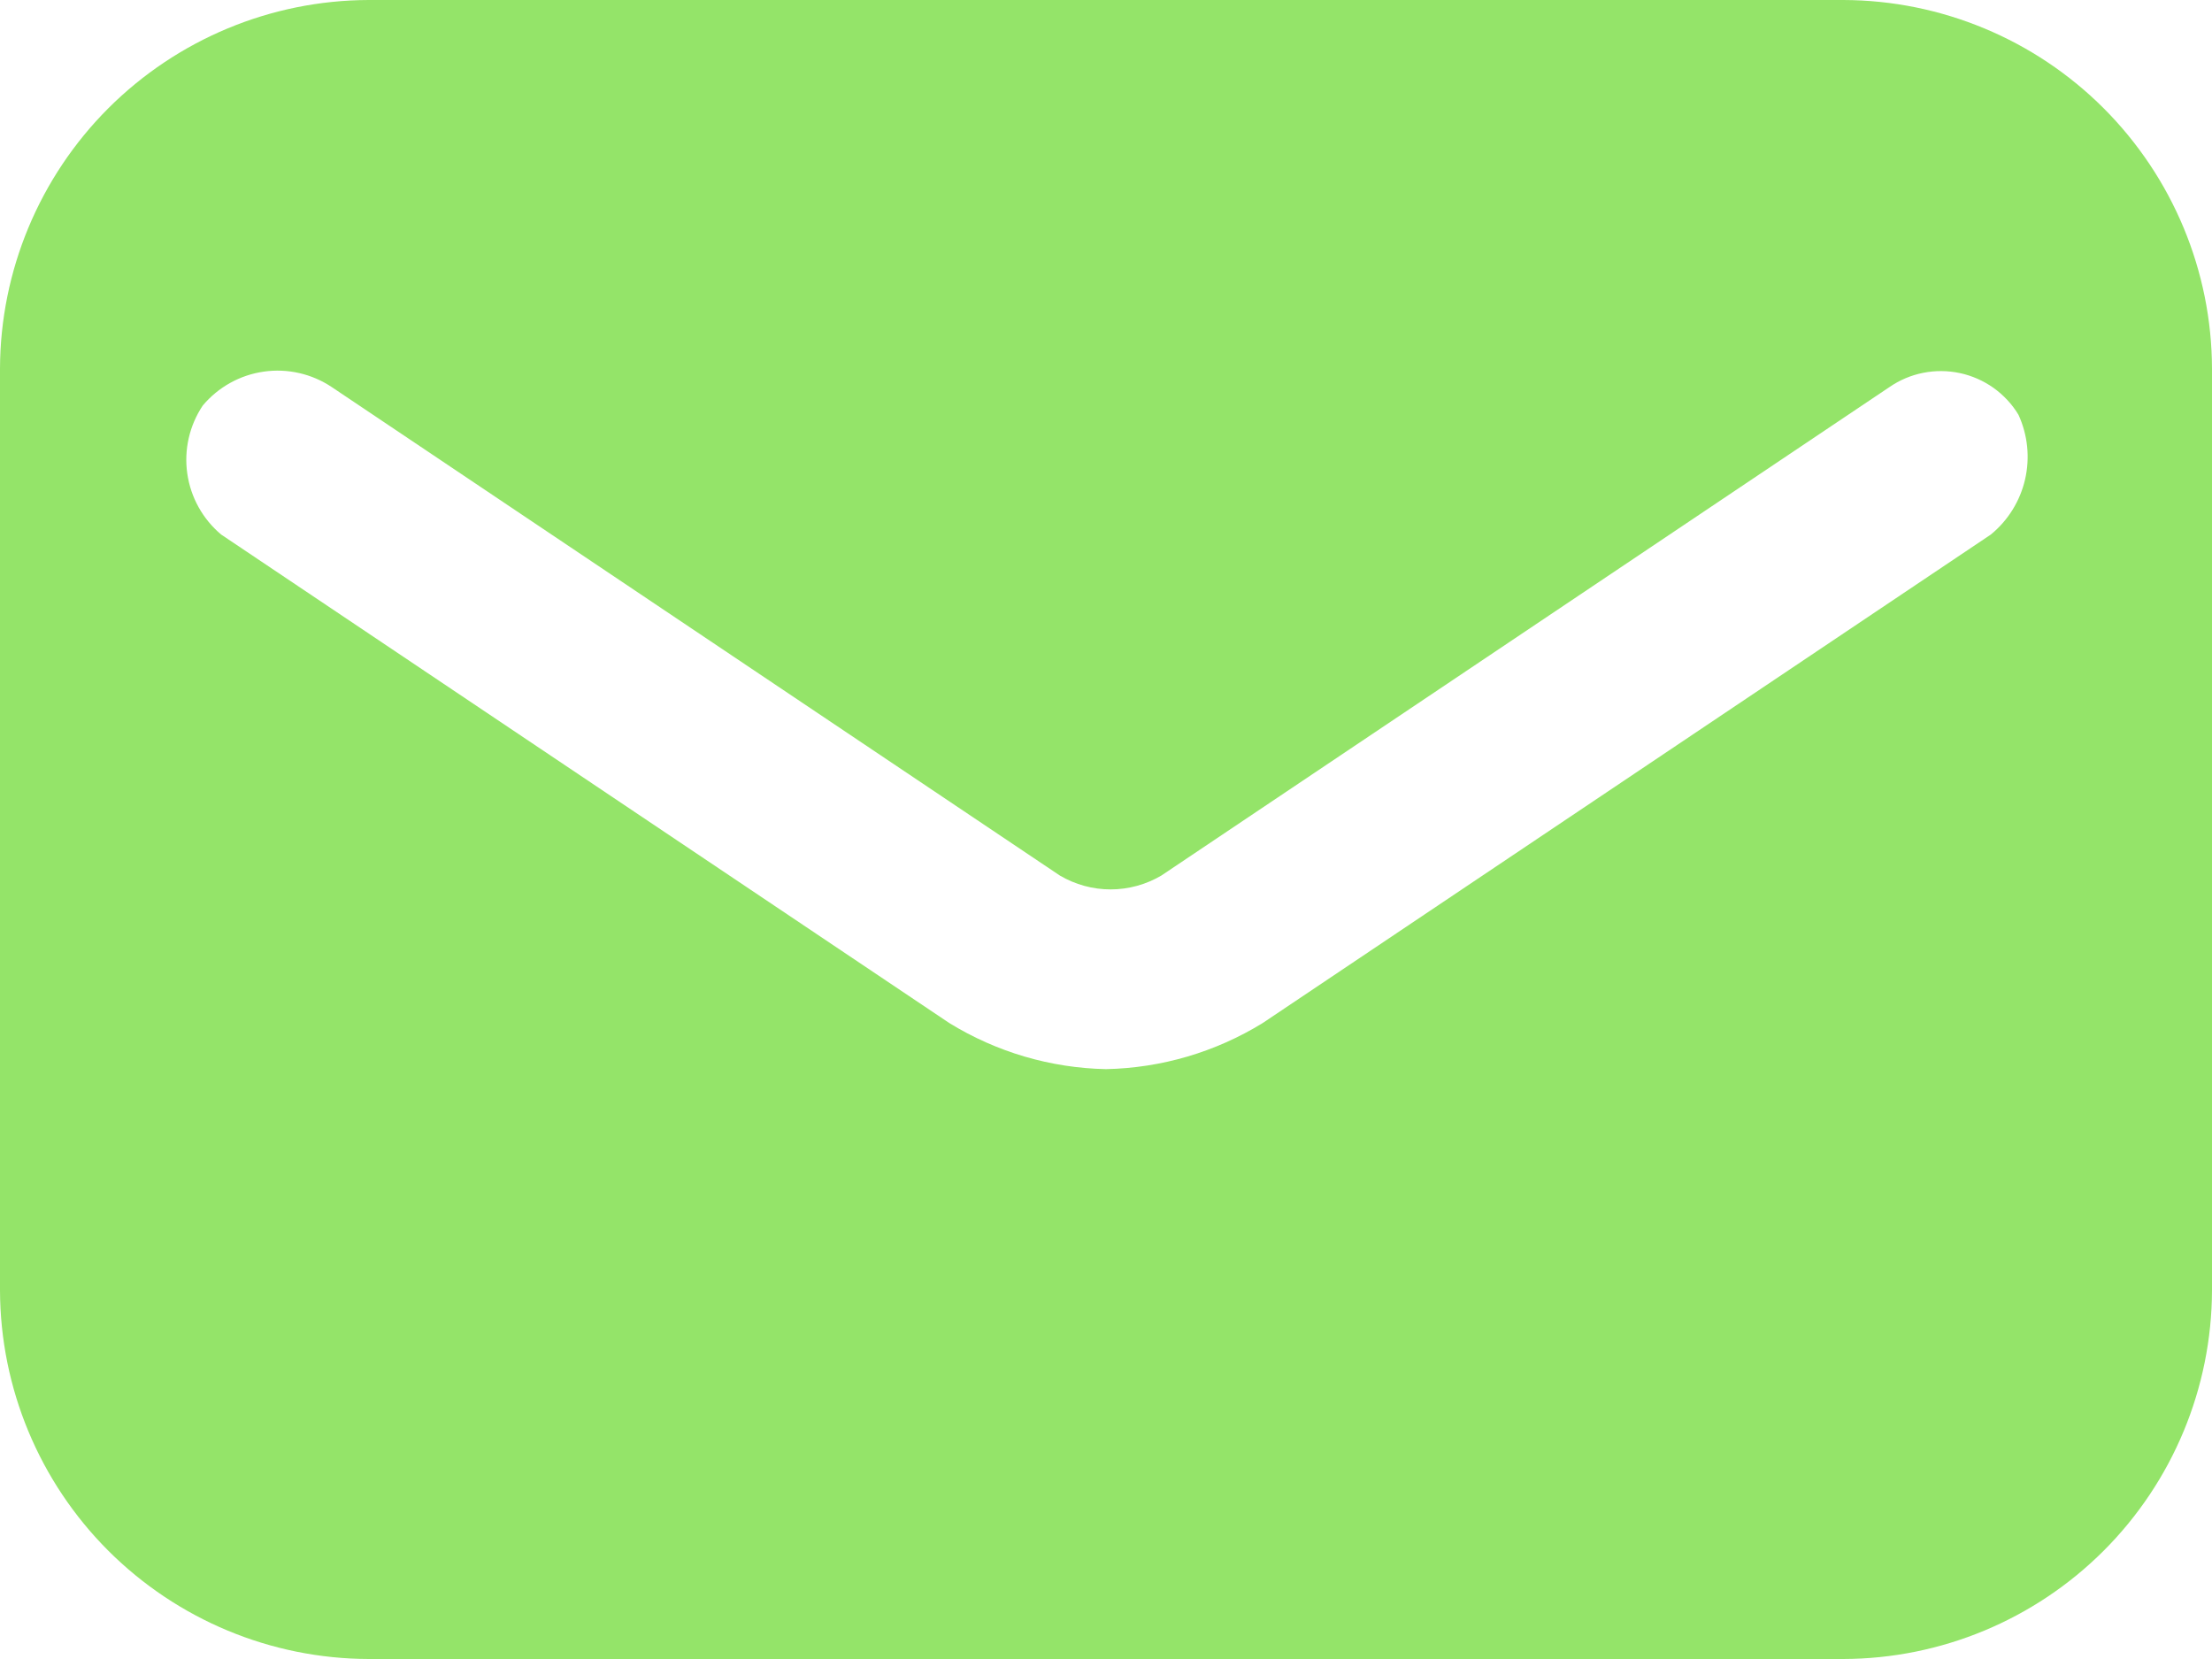
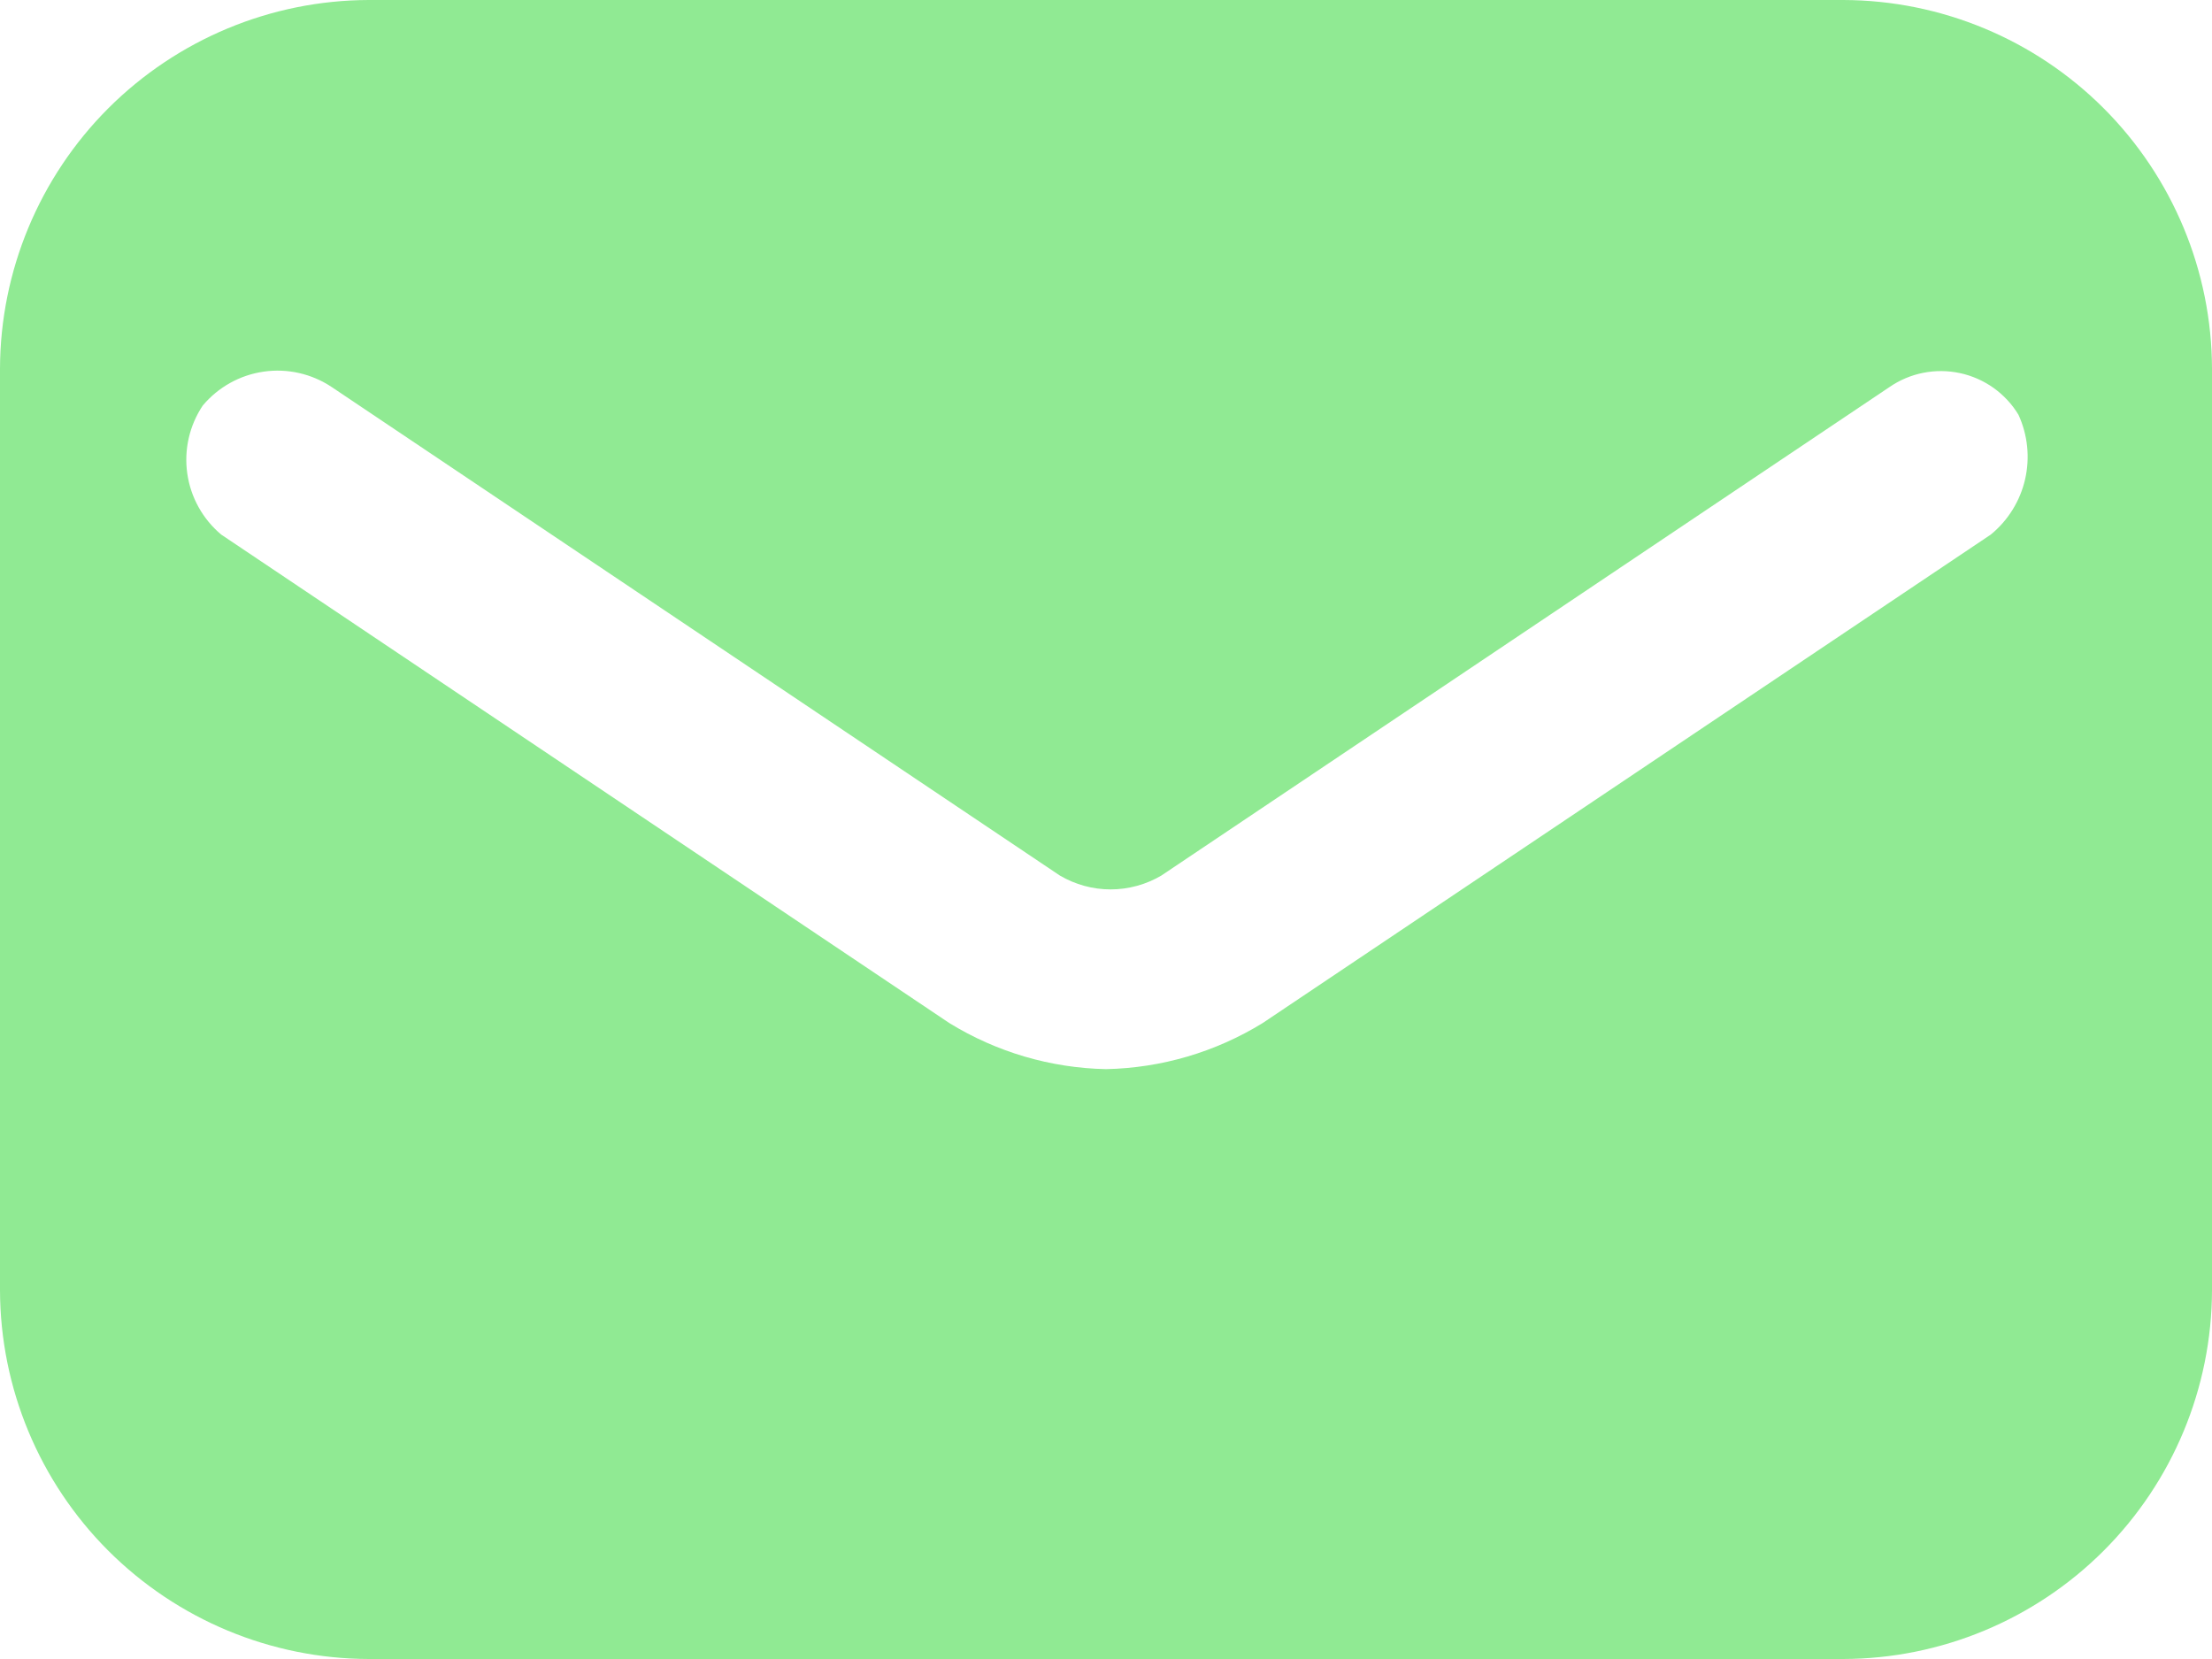
<svg xmlns="http://www.w3.org/2000/svg" width="24" height="18" viewBox="0 0 24 18" fill="none">
-   <path d="M20 0H4C2.94 0.003 1.925 0.426 1.175 1.175C0.426 1.925 0.003 2.94 0 4L0 14C0.003 15.06 0.426 16.076 1.175 16.825C1.925 17.574 2.94 17.997 4 18H20C21.06 17.997 22.076 17.574 22.825 16.825C23.574 16.076 23.997 15.06 24 14V4C23.997 2.94 23.574 1.925 22.825 1.175C22.076 0.426 21.06 0.003 20 0ZM21.6 5.8L13.7 11.1C13.188 11.415 12.601 11.588 12 11.6C11.399 11.588 10.812 11.415 10.3 11.1L2.4 5.8C2.2 5.632 2.069 5.397 2.032 5.138C1.995 4.88 2.055 4.617 2.2 4.4C2.368 4.2 2.603 4.069 2.862 4.032C3.12 3.995 3.383 4.055 3.6 4.2L11.5 9.5C11.667 9.598 11.857 9.65 12.05 9.65C12.243 9.65 12.433 9.598 12.6 9.5L20.5 4.2C20.61 4.124 20.735 4.071 20.867 4.045C20.998 4.019 21.134 4.02 21.265 4.048C21.396 4.076 21.52 4.131 21.629 4.208C21.738 4.286 21.831 4.385 21.9 4.5C22.001 4.719 22.026 4.966 21.972 5.201C21.918 5.436 21.787 5.647 21.6 5.8Z" fill="#94e469" />
+   <path d="M20 0H4C2.94 0.003 1.925 0.426 1.175 1.175C0.426 1.925 0.003 2.94 0 4L0 14C0.003 15.06 0.426 16.076 1.175 16.825C1.925 17.574 2.94 17.997 4 18H20C21.06 17.997 22.076 17.574 22.825 16.825C23.574 16.076 23.997 15.06 24 14V4C23.997 2.94 23.574 1.925 22.825 1.175C22.076 0.426 21.06 0.003 20 0ZM21.6 5.8L13.7 11.1C13.188 11.415 12.601 11.588 12 11.6C11.399 11.588 10.812 11.415 10.3 11.1L2.4 5.8C2.2 5.632 2.069 5.397 2.032 5.138C1.995 4.88 2.055 4.617 2.2 4.4C2.368 4.2 2.603 4.069 2.862 4.032C3.12 3.995 3.383 4.055 3.6 4.2L11.5 9.5C11.667 9.598 11.857 9.65 12.05 9.65C12.243 9.65 12.433 9.598 12.6 9.5L20.5 4.2C20.61 4.124 20.735 4.071 20.867 4.045C20.998 4.019 21.134 4.02 21.265 4.048C21.396 4.076 21.52 4.131 21.629 4.208C21.738 4.286 21.831 4.385 21.9 4.5C22.001 4.719 22.026 4.966 21.972 5.201C21.918 5.436 21.787 5.647 21.6 5.8Z" fill="#90EA93" />
</svg>
